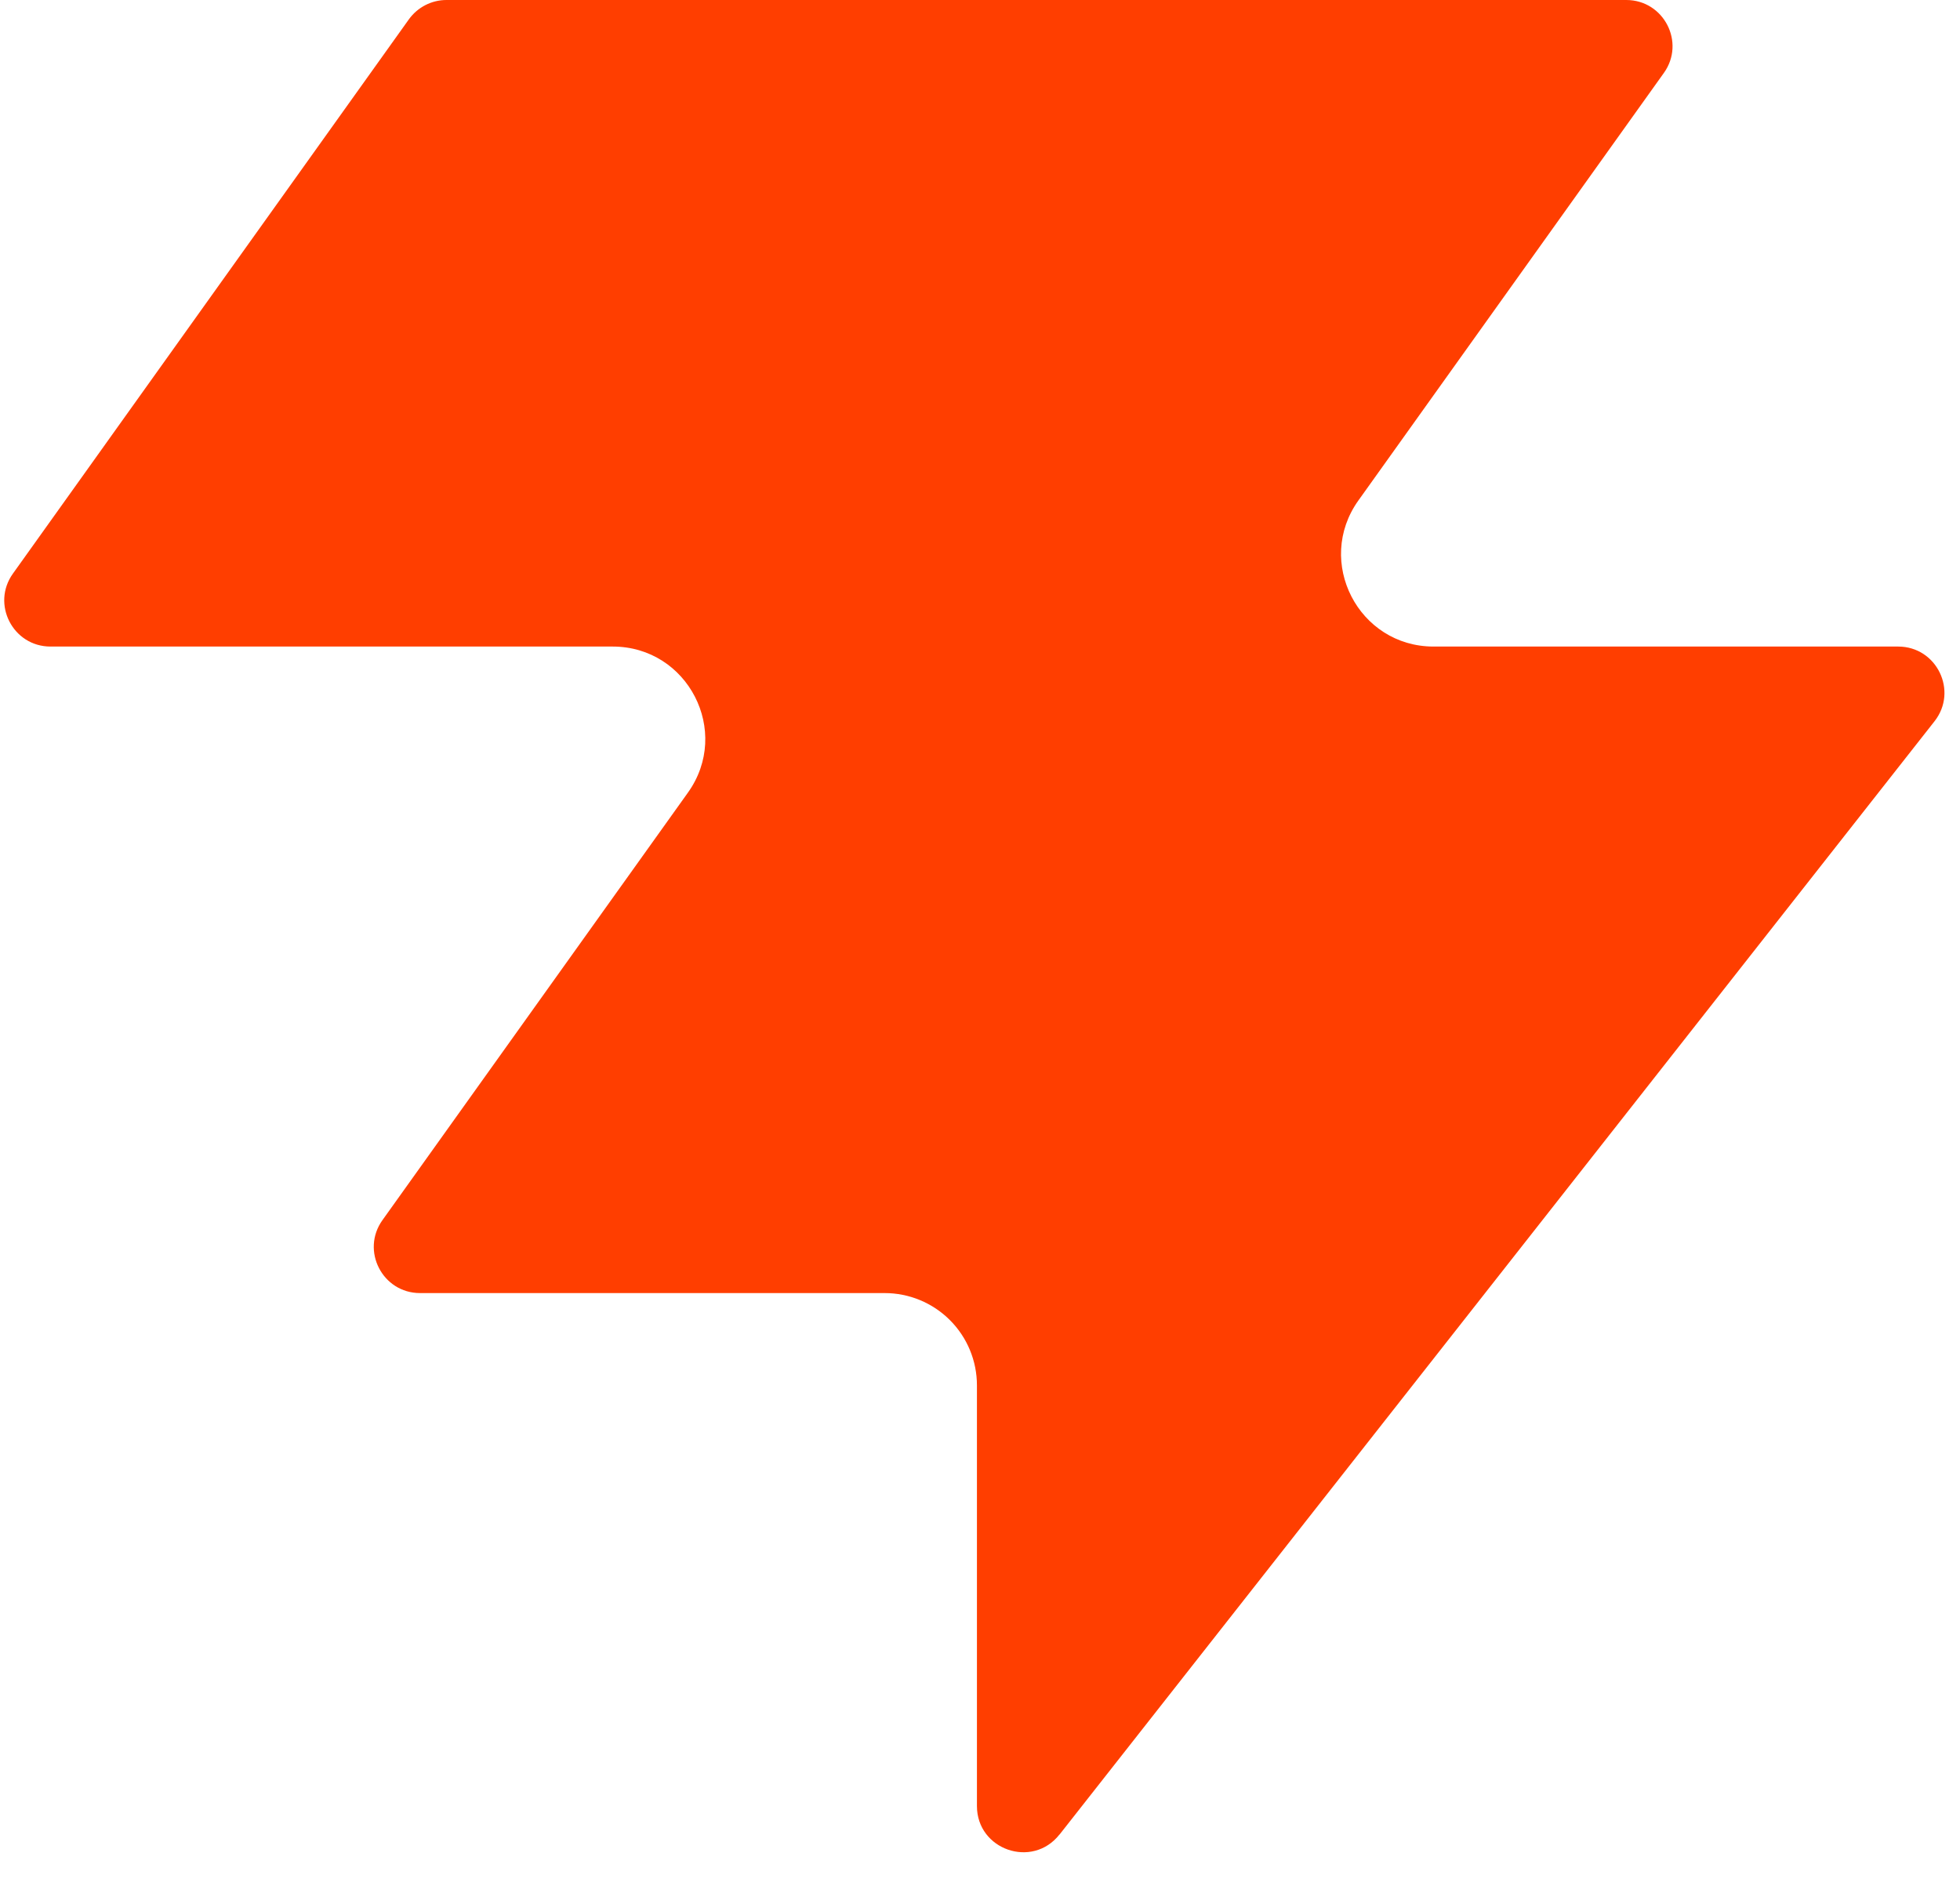
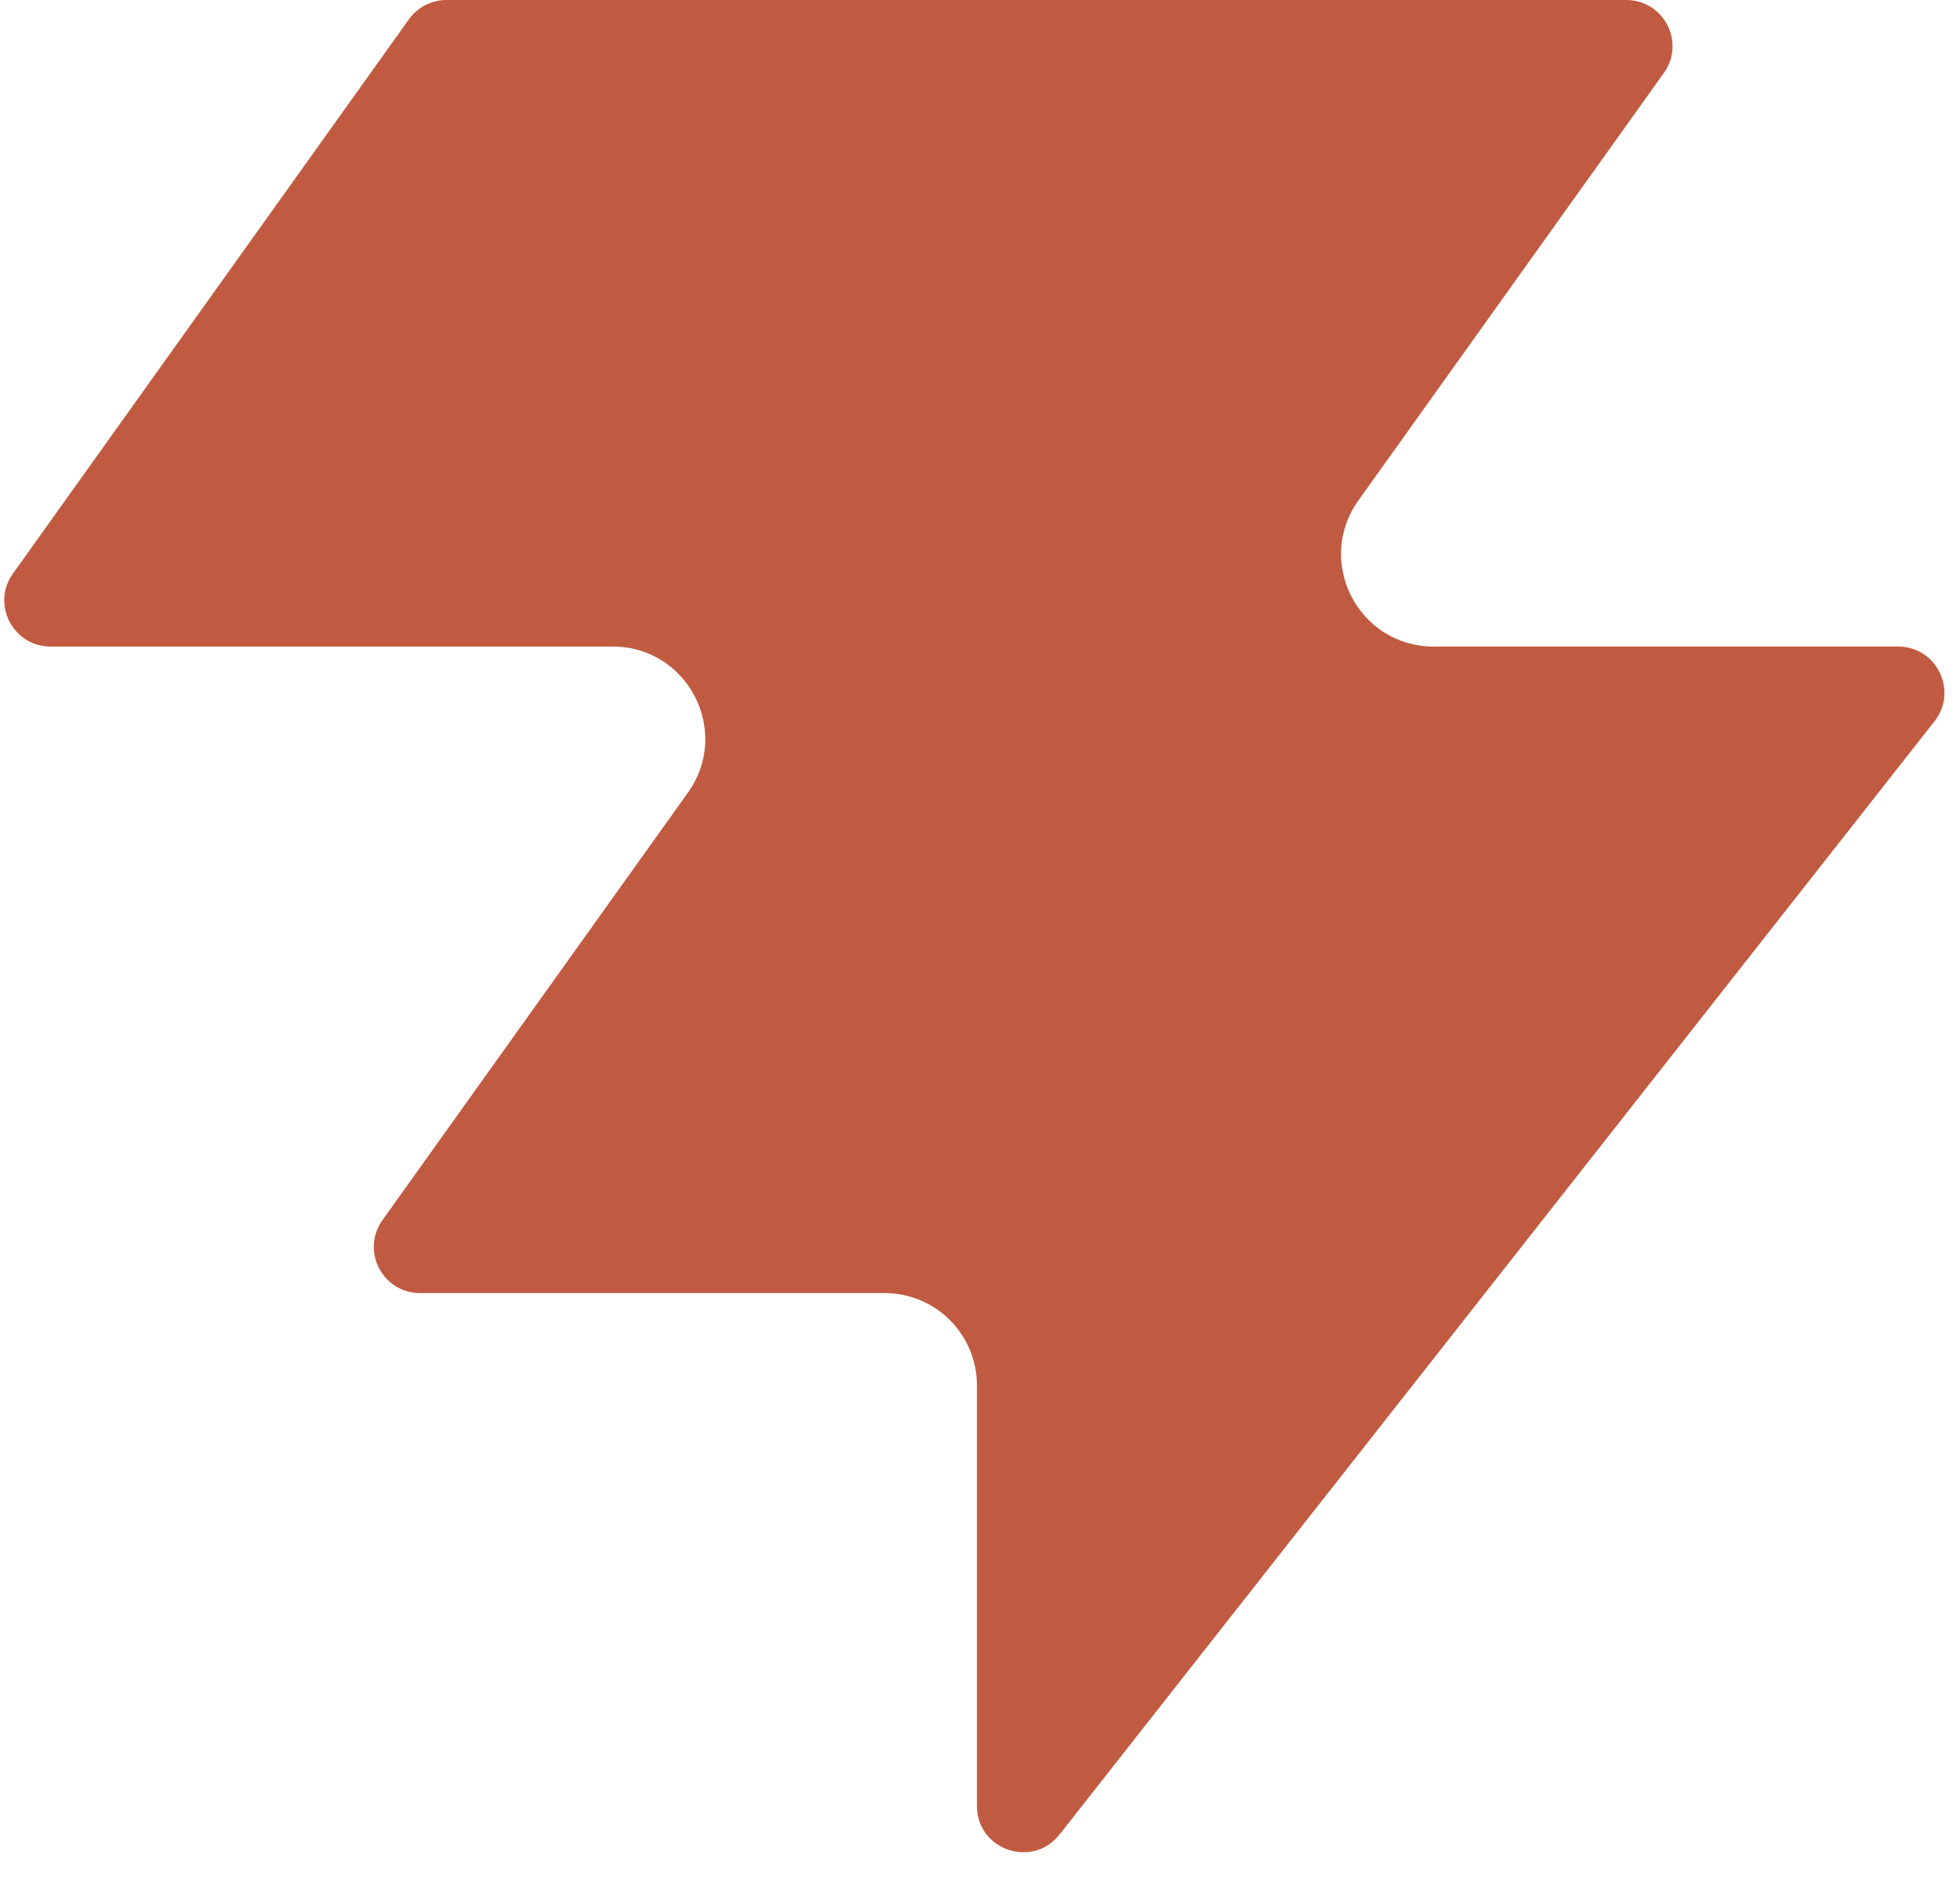
<svg xmlns="http://www.w3.org/2000/svg" width="48" height="46" fill="none" viewBox="0 0 48 46">
-   <path fill="#FF3E00" d="M25.946 44.938c-.664.845-2.021.375-2.021-.698V33.937a2.26 2.26 0 0 0-2.262-2.262H10.287c-.92 0-1.456-1.04-.92-1.788l7.48-10.471c1.07-1.497 0-3.578-1.842-3.578H1.237c-.92 0-1.456-1.04-.92-1.788L10.013.474c.214-.297.556-.474.92-.474h28.894c.92 0 1.456 1.04.92 1.788l-7.48 10.471c-1.07 1.498 0 3.579 1.842 3.579h11.377c.943 0 1.473 1.088.89 1.83L25.947 44.94z" />
+   <path fill="#C05B41" d="M25.946 44.938c-.664.845-2.021.375-2.021-.698V33.937a2.26 2.26 0 0 0-2.262-2.262H10.287c-.92 0-1.456-1.04-.92-1.788l7.48-10.471c1.07-1.497 0-3.578-1.842-3.578H1.237c-.92 0-1.456-1.04-.92-1.788L10.013.474c.214-.297.556-.474.92-.474h28.894c.92 0 1.456 1.04.92 1.788l-7.48 10.471c-1.07 1.498 0 3.579 1.842 3.579h11.377c.943 0 1.473 1.088.89 1.83L25.947 44.94z" />
</svg>
